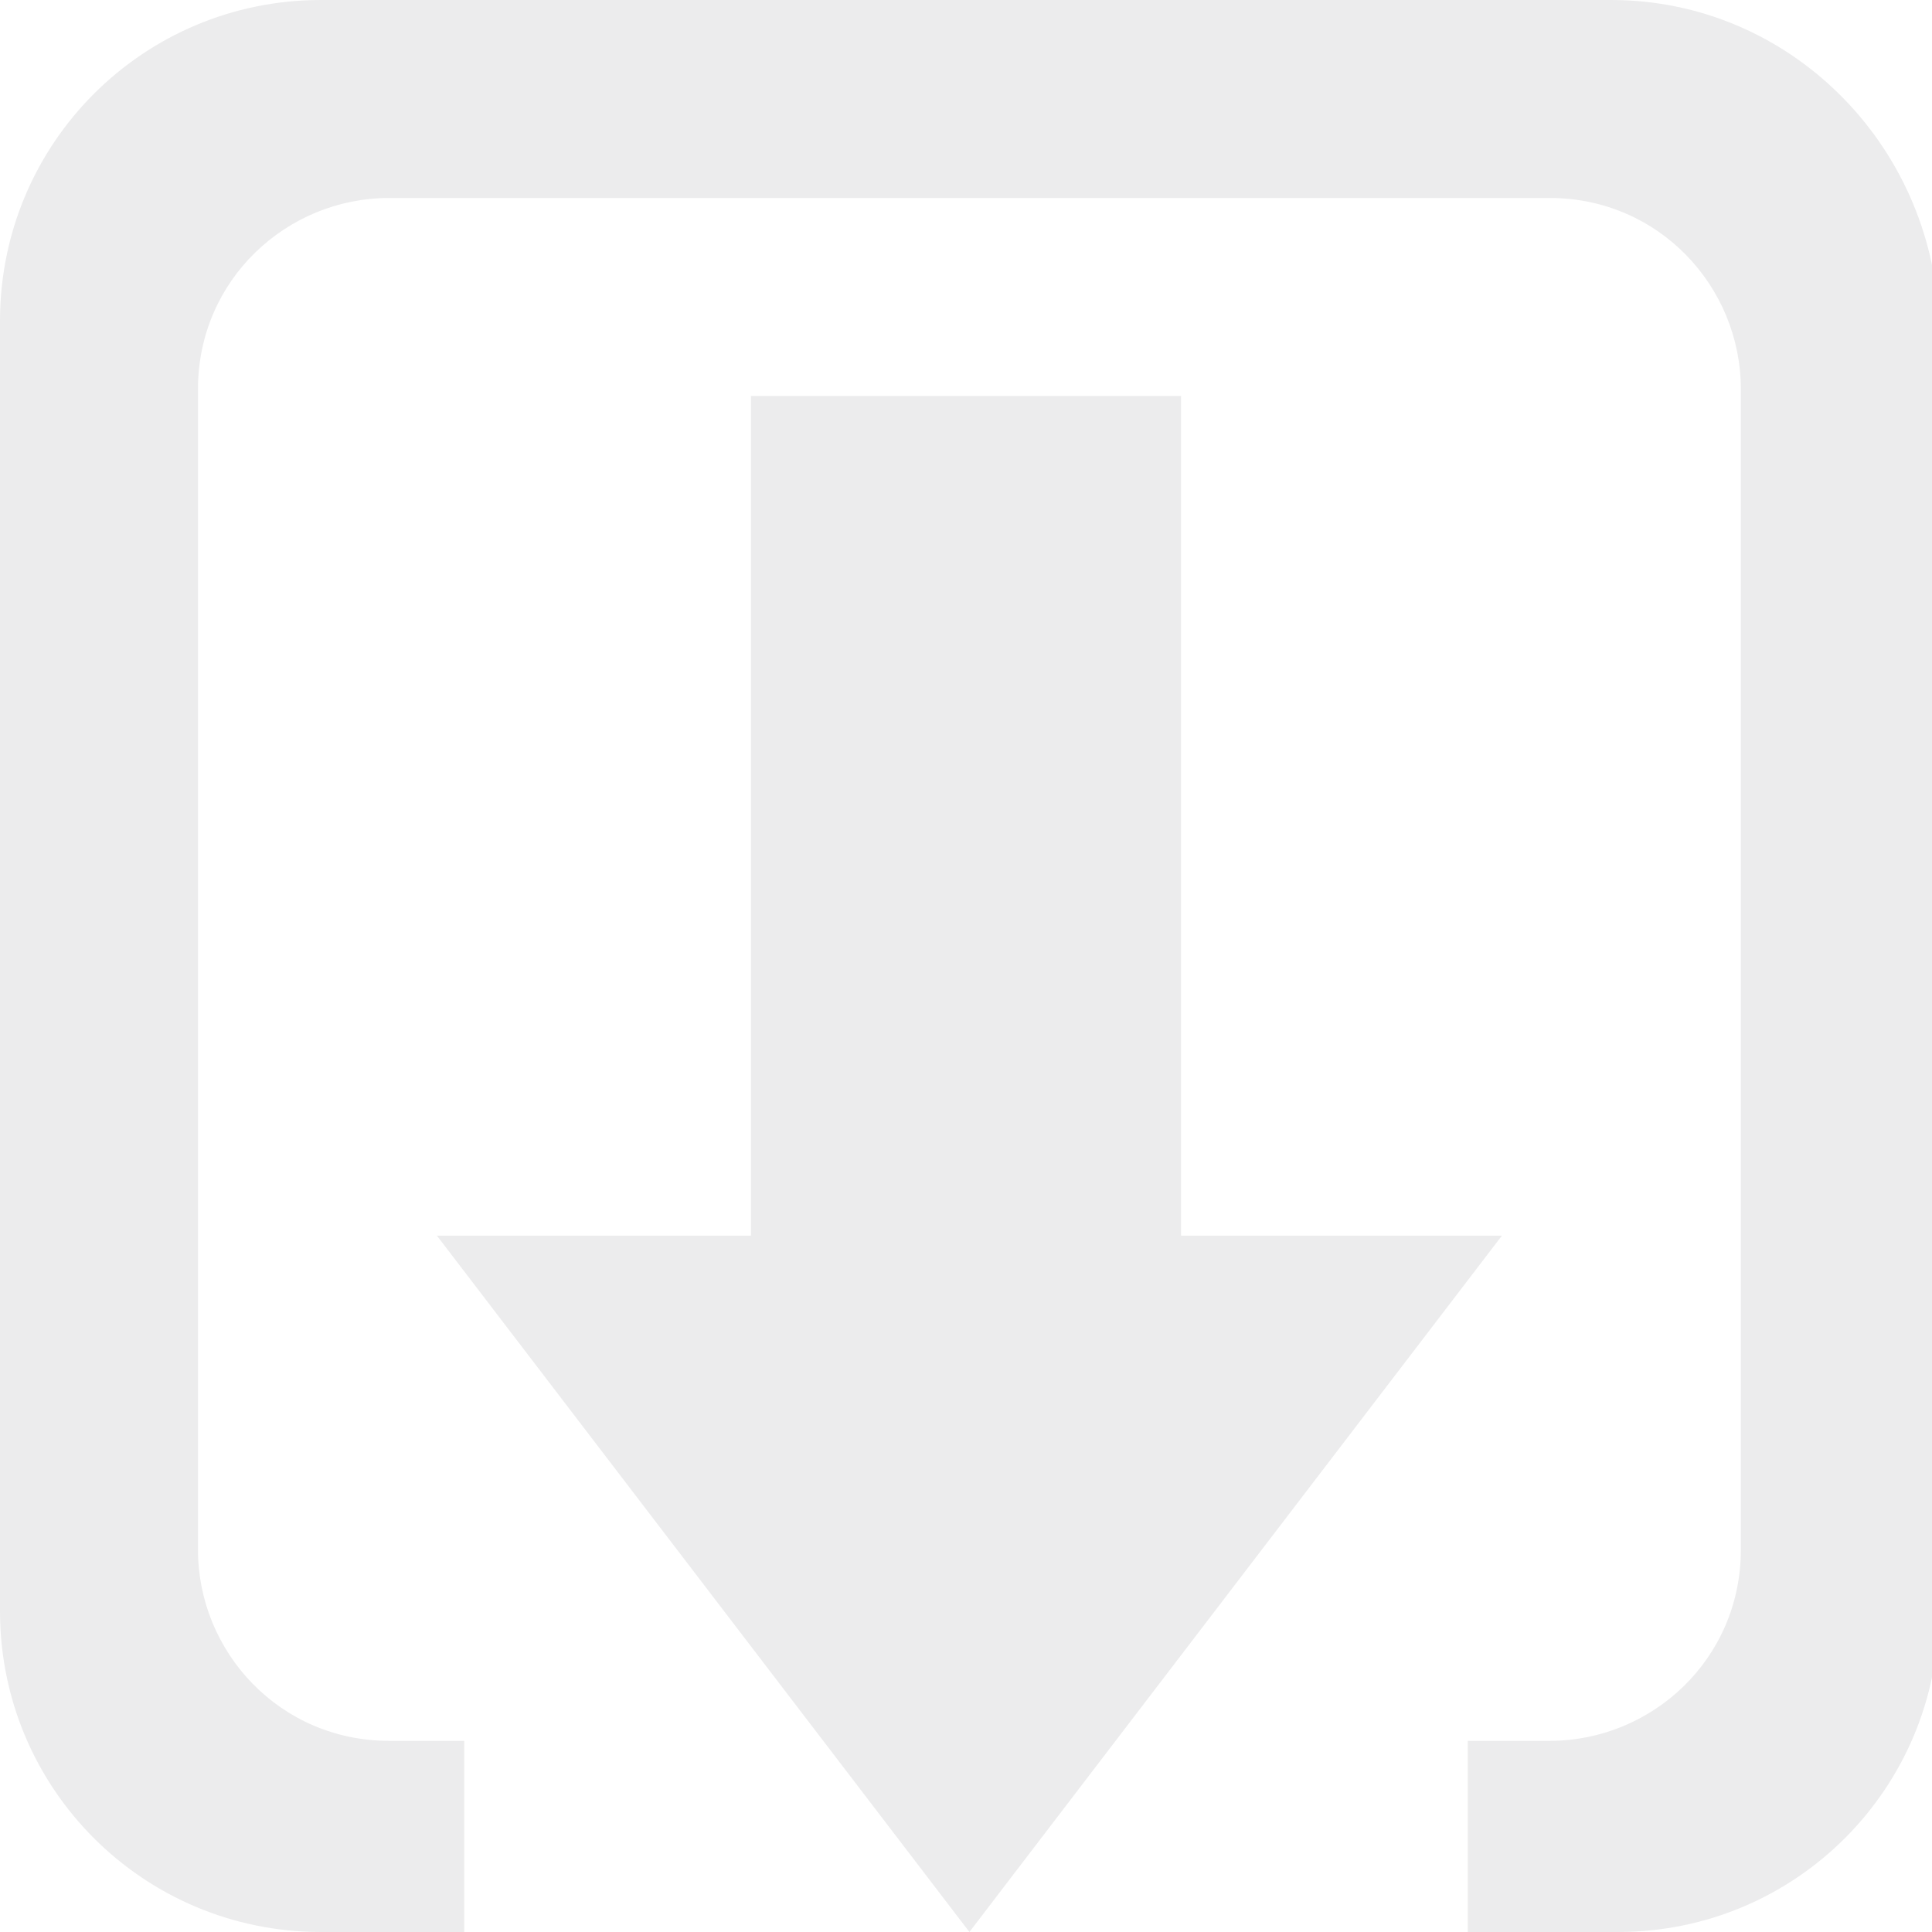
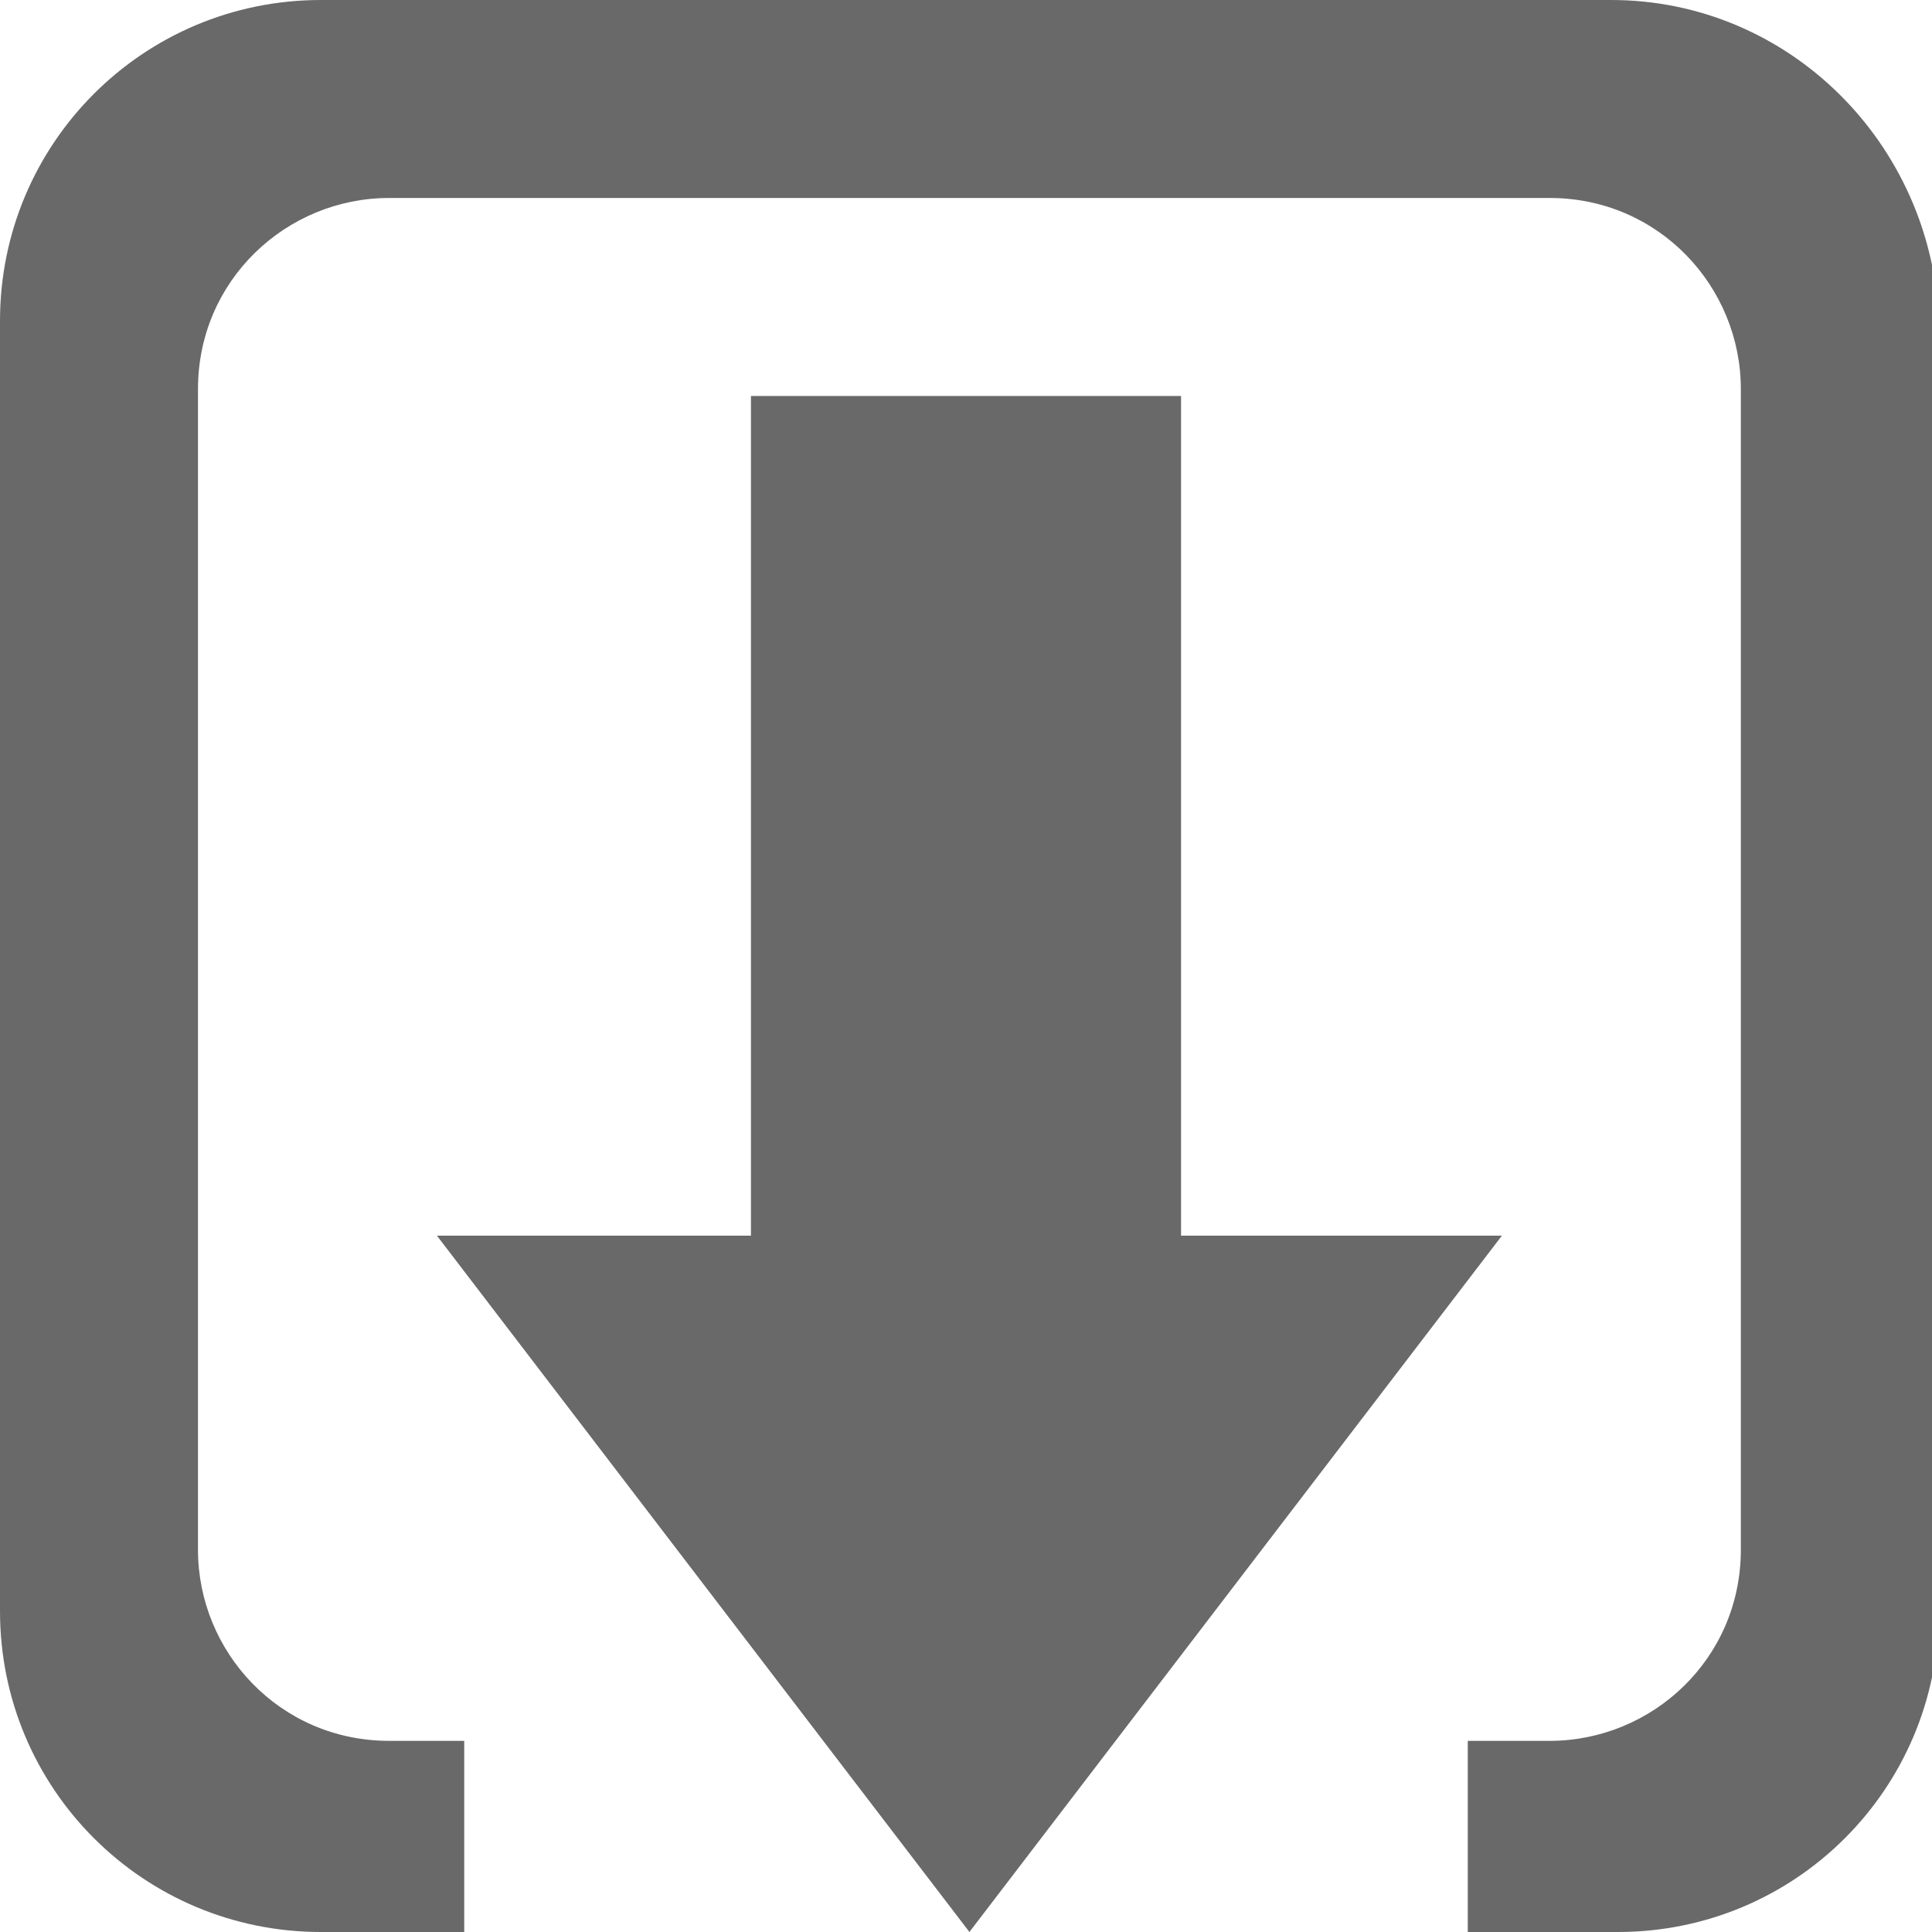
- <svg xmlns="http://www.w3.org/2000/svg" version="1.1" id="download" x="0px" y="0px" viewBox="0 0 28.3 28.3" enable-background="new 0 0 28.3 28.3" xml:space="preserve">
+ <svg xmlns="http://www.w3.org/2000/svg" version="1.1" id="projectmanager_download" x="0px" y="0px" viewBox="0 0 28.3 28.3" enable-background="new 0 0 28.3 28.3" xml:space="preserve">
  <g>
-     <polygon fill-rule="evenodd" clip-rule="evenodd" fill="#ECECED" points="17.3,18.1 17.3,5.8 11,5.8 11,18.1 6.4,18.1 14.2,28.3    22,18.1  " />
-     <path fill-rule="evenodd" clip-rule="evenodd" fill="#ECECED" d="M23.6,0H4.7C2.1,0,0,2.1,0,4.7v18.9c0,2.6,2.1,4.7,4.7,4.7h2.1   v-2.8H5.7c-1.6,0-2.8-1.3-2.8-2.8v-17c0-1.6,1.3-2.8,2.8-2.8h17c1.6,0,2.8,1.3,2.8,2.8v17c0,1.6-1.3,2.8-2.8,2.8h-1.2v2.8h2.2   c2.6,0,4.7-2.1,4.7-4.7V4.7C28.3,2.1,26.2,0,23.6,0z" />
+     <polygon fill-rule="evenodd" clip-rule="evenodd" fill="#696969" points="17.3,18.1 17.3,5.8 11,5.8 11,18.1 6.4,18.1 14.2,28.3    22,18.1  " />
+     <path fill-rule="evenodd" clip-rule="evenodd" fill="#696969" d="M23.6,0H4.7C2.1,0,0,2.1,0,4.7v18.9c0,2.6,2.1,4.7,4.7,4.7h2.1   v-2.8H5.7c-1.6,0-2.8-1.3-2.8-2.8v-17c0-1.6,1.3-2.8,2.8-2.8h17c1.6,0,2.8,1.3,2.8,2.8v17c0,1.6-1.3,2.8-2.8,2.8h-1.2v2.8h2.2   c2.6,0,4.7-2.1,4.7-4.7V4.7C28.3,2.1,26.2,0,23.6,0z" />
  </g>
</svg>
